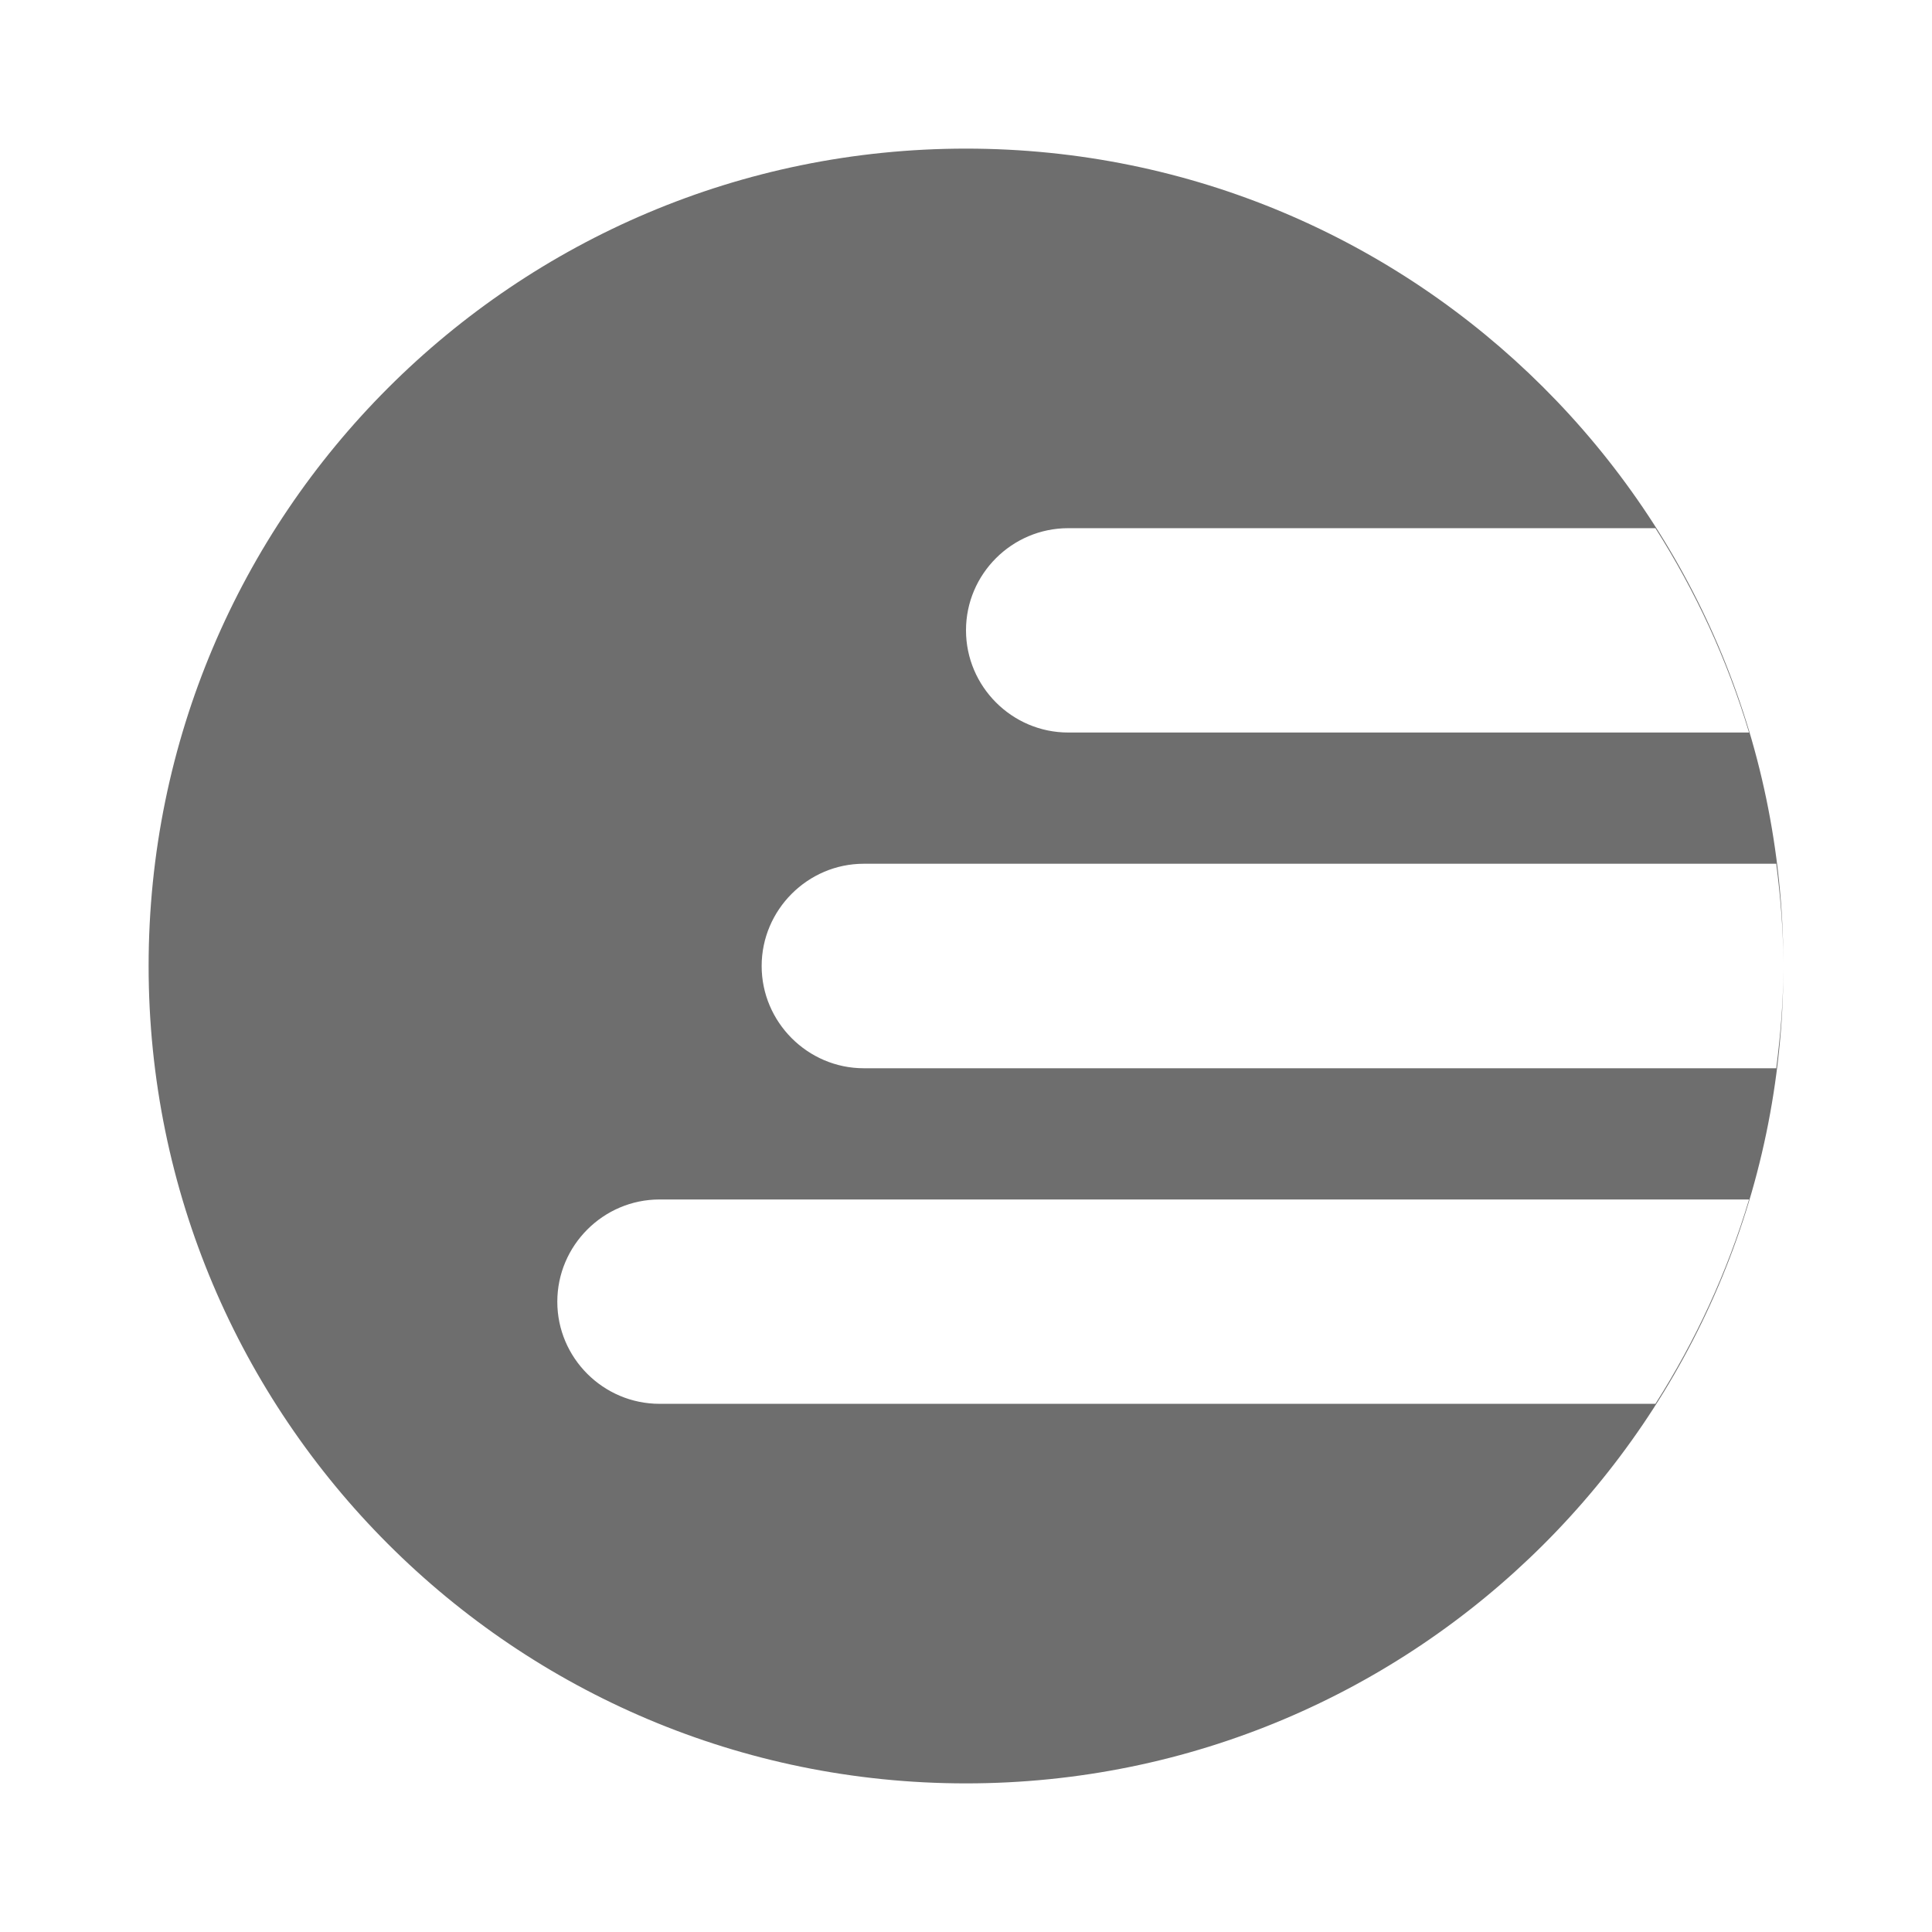
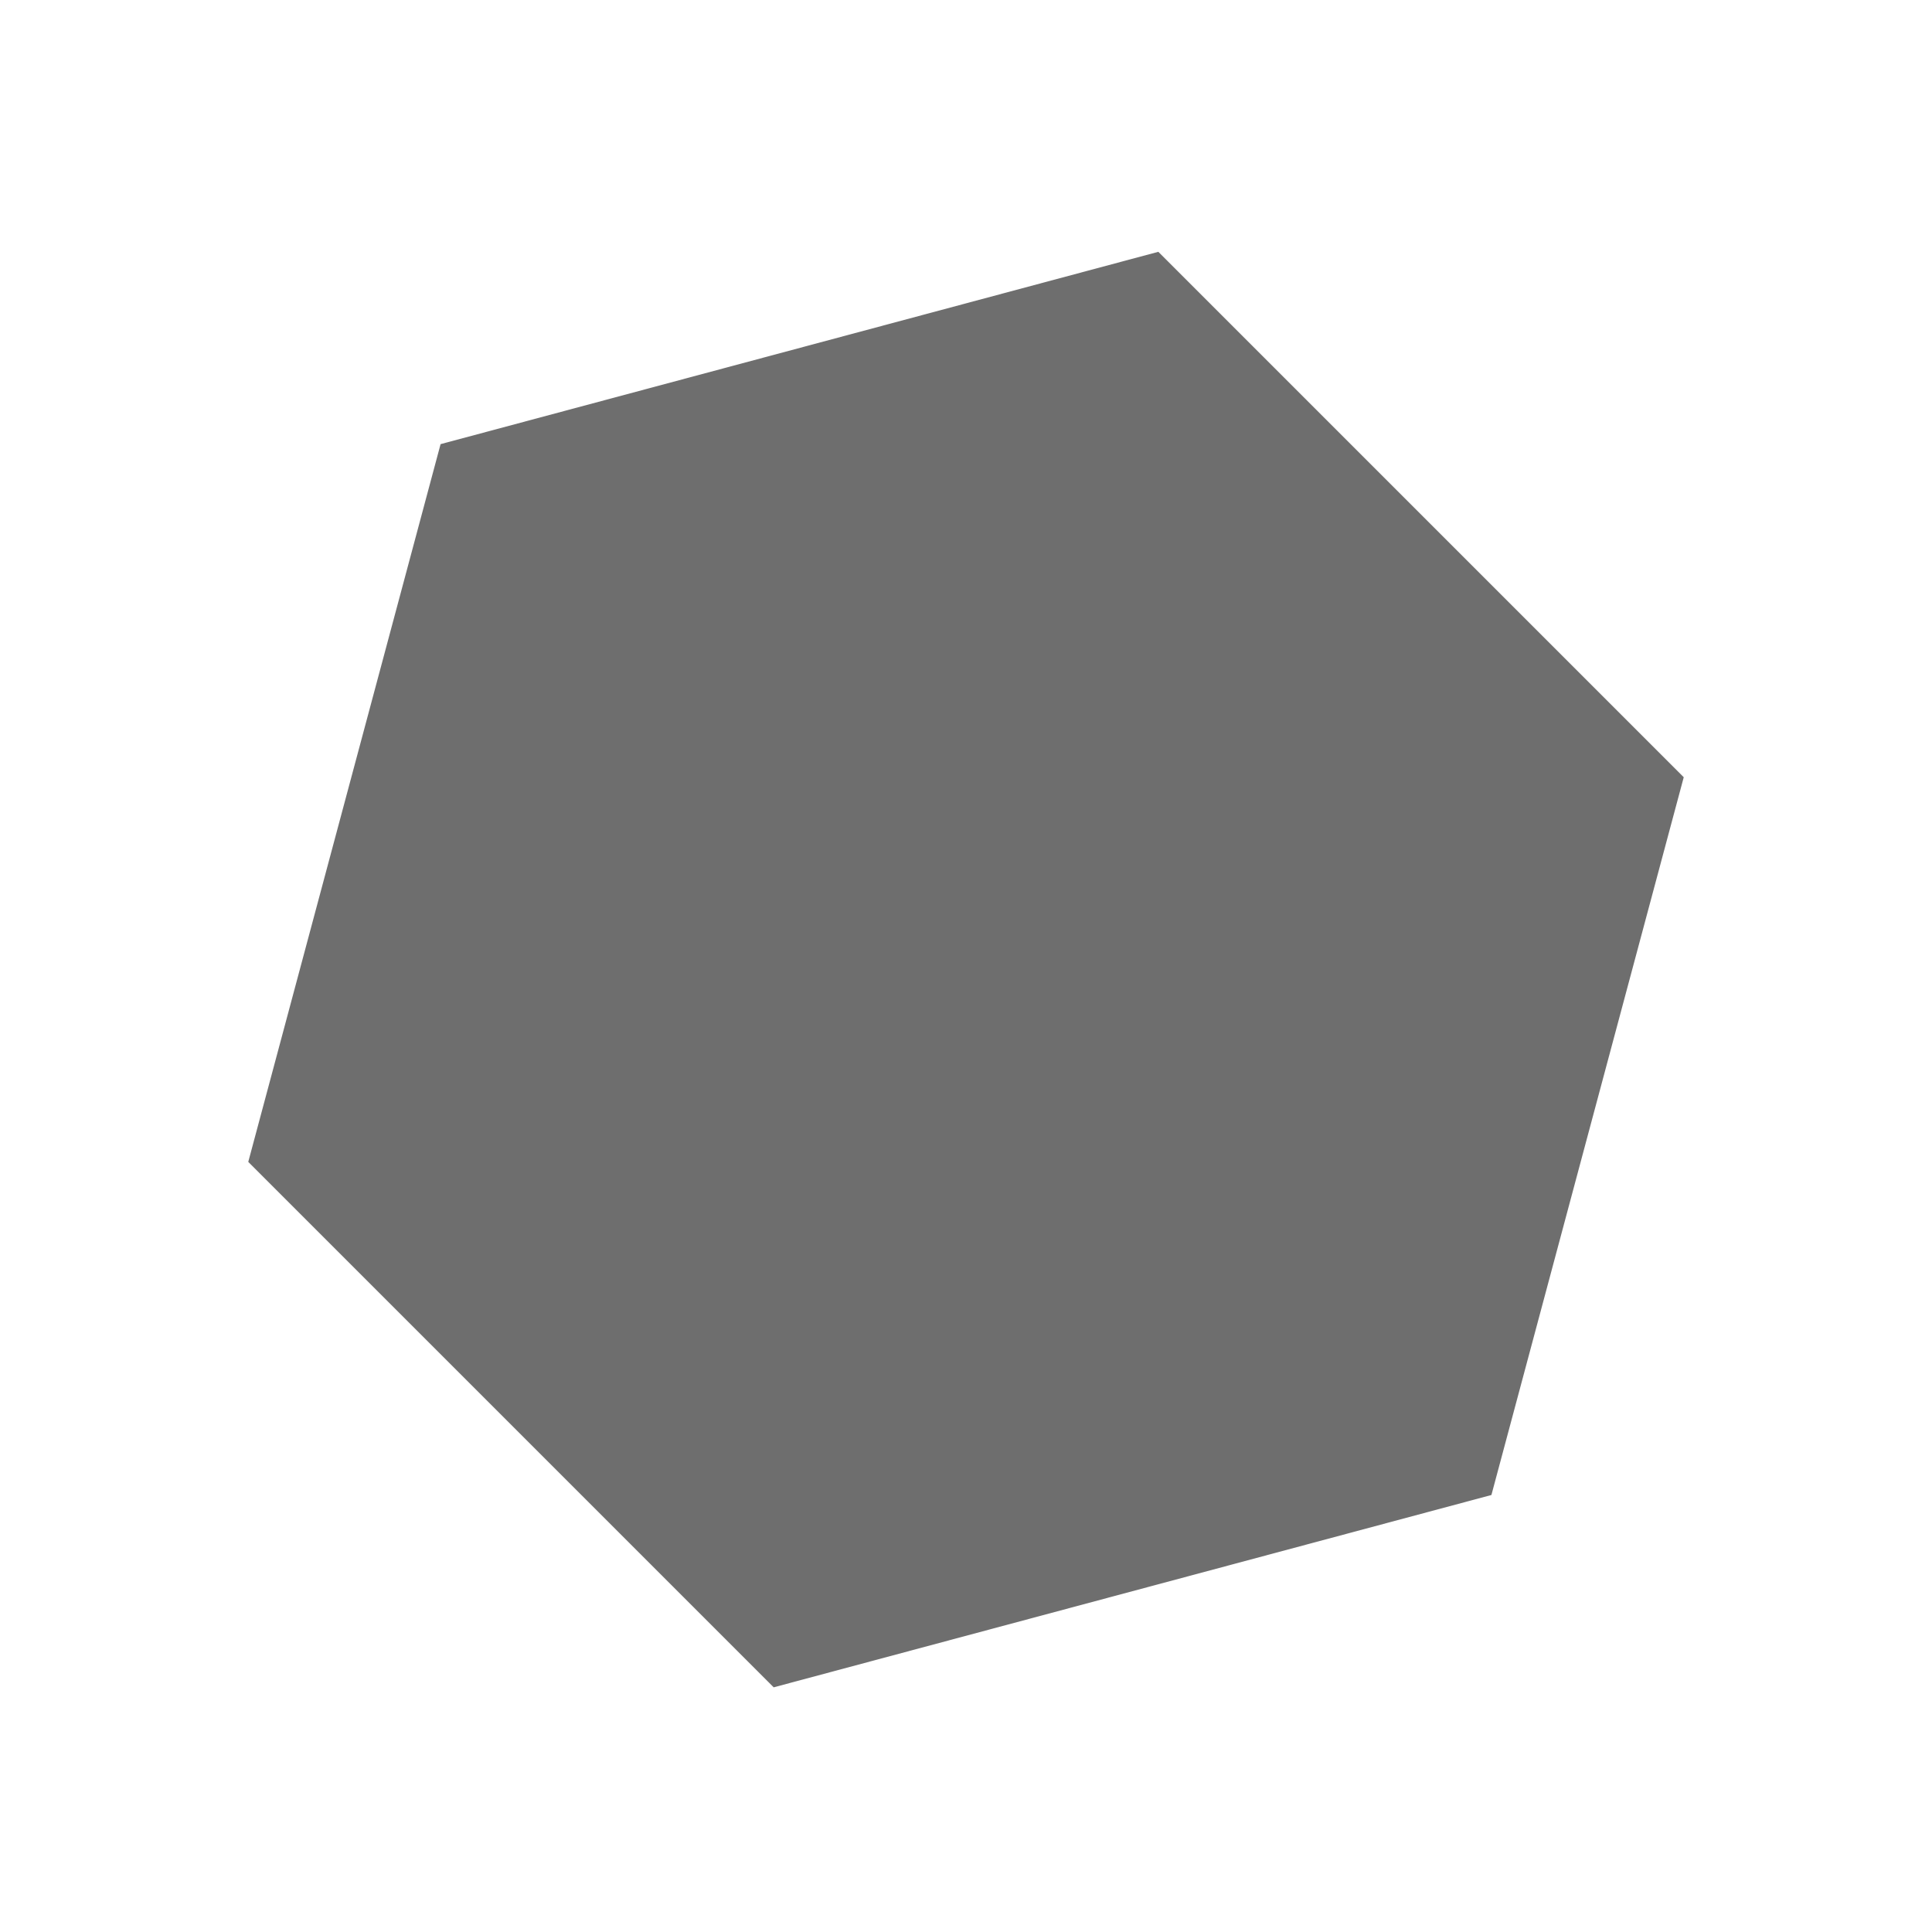
<svg xmlns="http://www.w3.org/2000/svg" width="13" height="13" viewBox="0 0 13 13">
-   <path fill="#6E6E6E" fill-rule="evenodd" d="M11,5.521 C10.989,8.549 8.531,11 5.5,11 C2.462,11 0,8.538 0,5.5 C0,2.462 2.462,0 5.5,0 C8.531,0 10.989,2.451 11,5.479 C10.999,5.253 10.98,5.031 10.952,4.812 L4.812,4.812 C4.435,4.812 4.125,5.122 4.125,5.5 C4.125,5.878 4.435,6.188 4.812,6.188 L10.952,6.188 C10.98,5.969 10.999,5.747 11,5.521 Z M10.139,2.554 L6.188,2.554 C5.809,2.554 5.5,2.863 5.5,3.241 C5.5,3.619 5.809,3.929 6.188,3.929 L10.769,3.929 C10.622,3.438 10.408,2.977 10.139,2.554 Z M10.769,7.071 L3.438,7.071 C3.059,7.071 2.75,7.381 2.75,7.759 C2.75,8.137 3.059,8.446 3.438,8.446 L10.139,8.446 C10.408,8.023 10.622,7.562 10.769,7.071 Z" transform="translate(1 1)" />
+   <polygon fill="#6E6E6E" fill-rule="evenodd" points="6.5 1.524 10.83 4.024 10.83 9.024 6.5 11.524 2.17 9.024 2.17 4.024" transform="rotate(15 6.5 6.524)" />
</svg>
